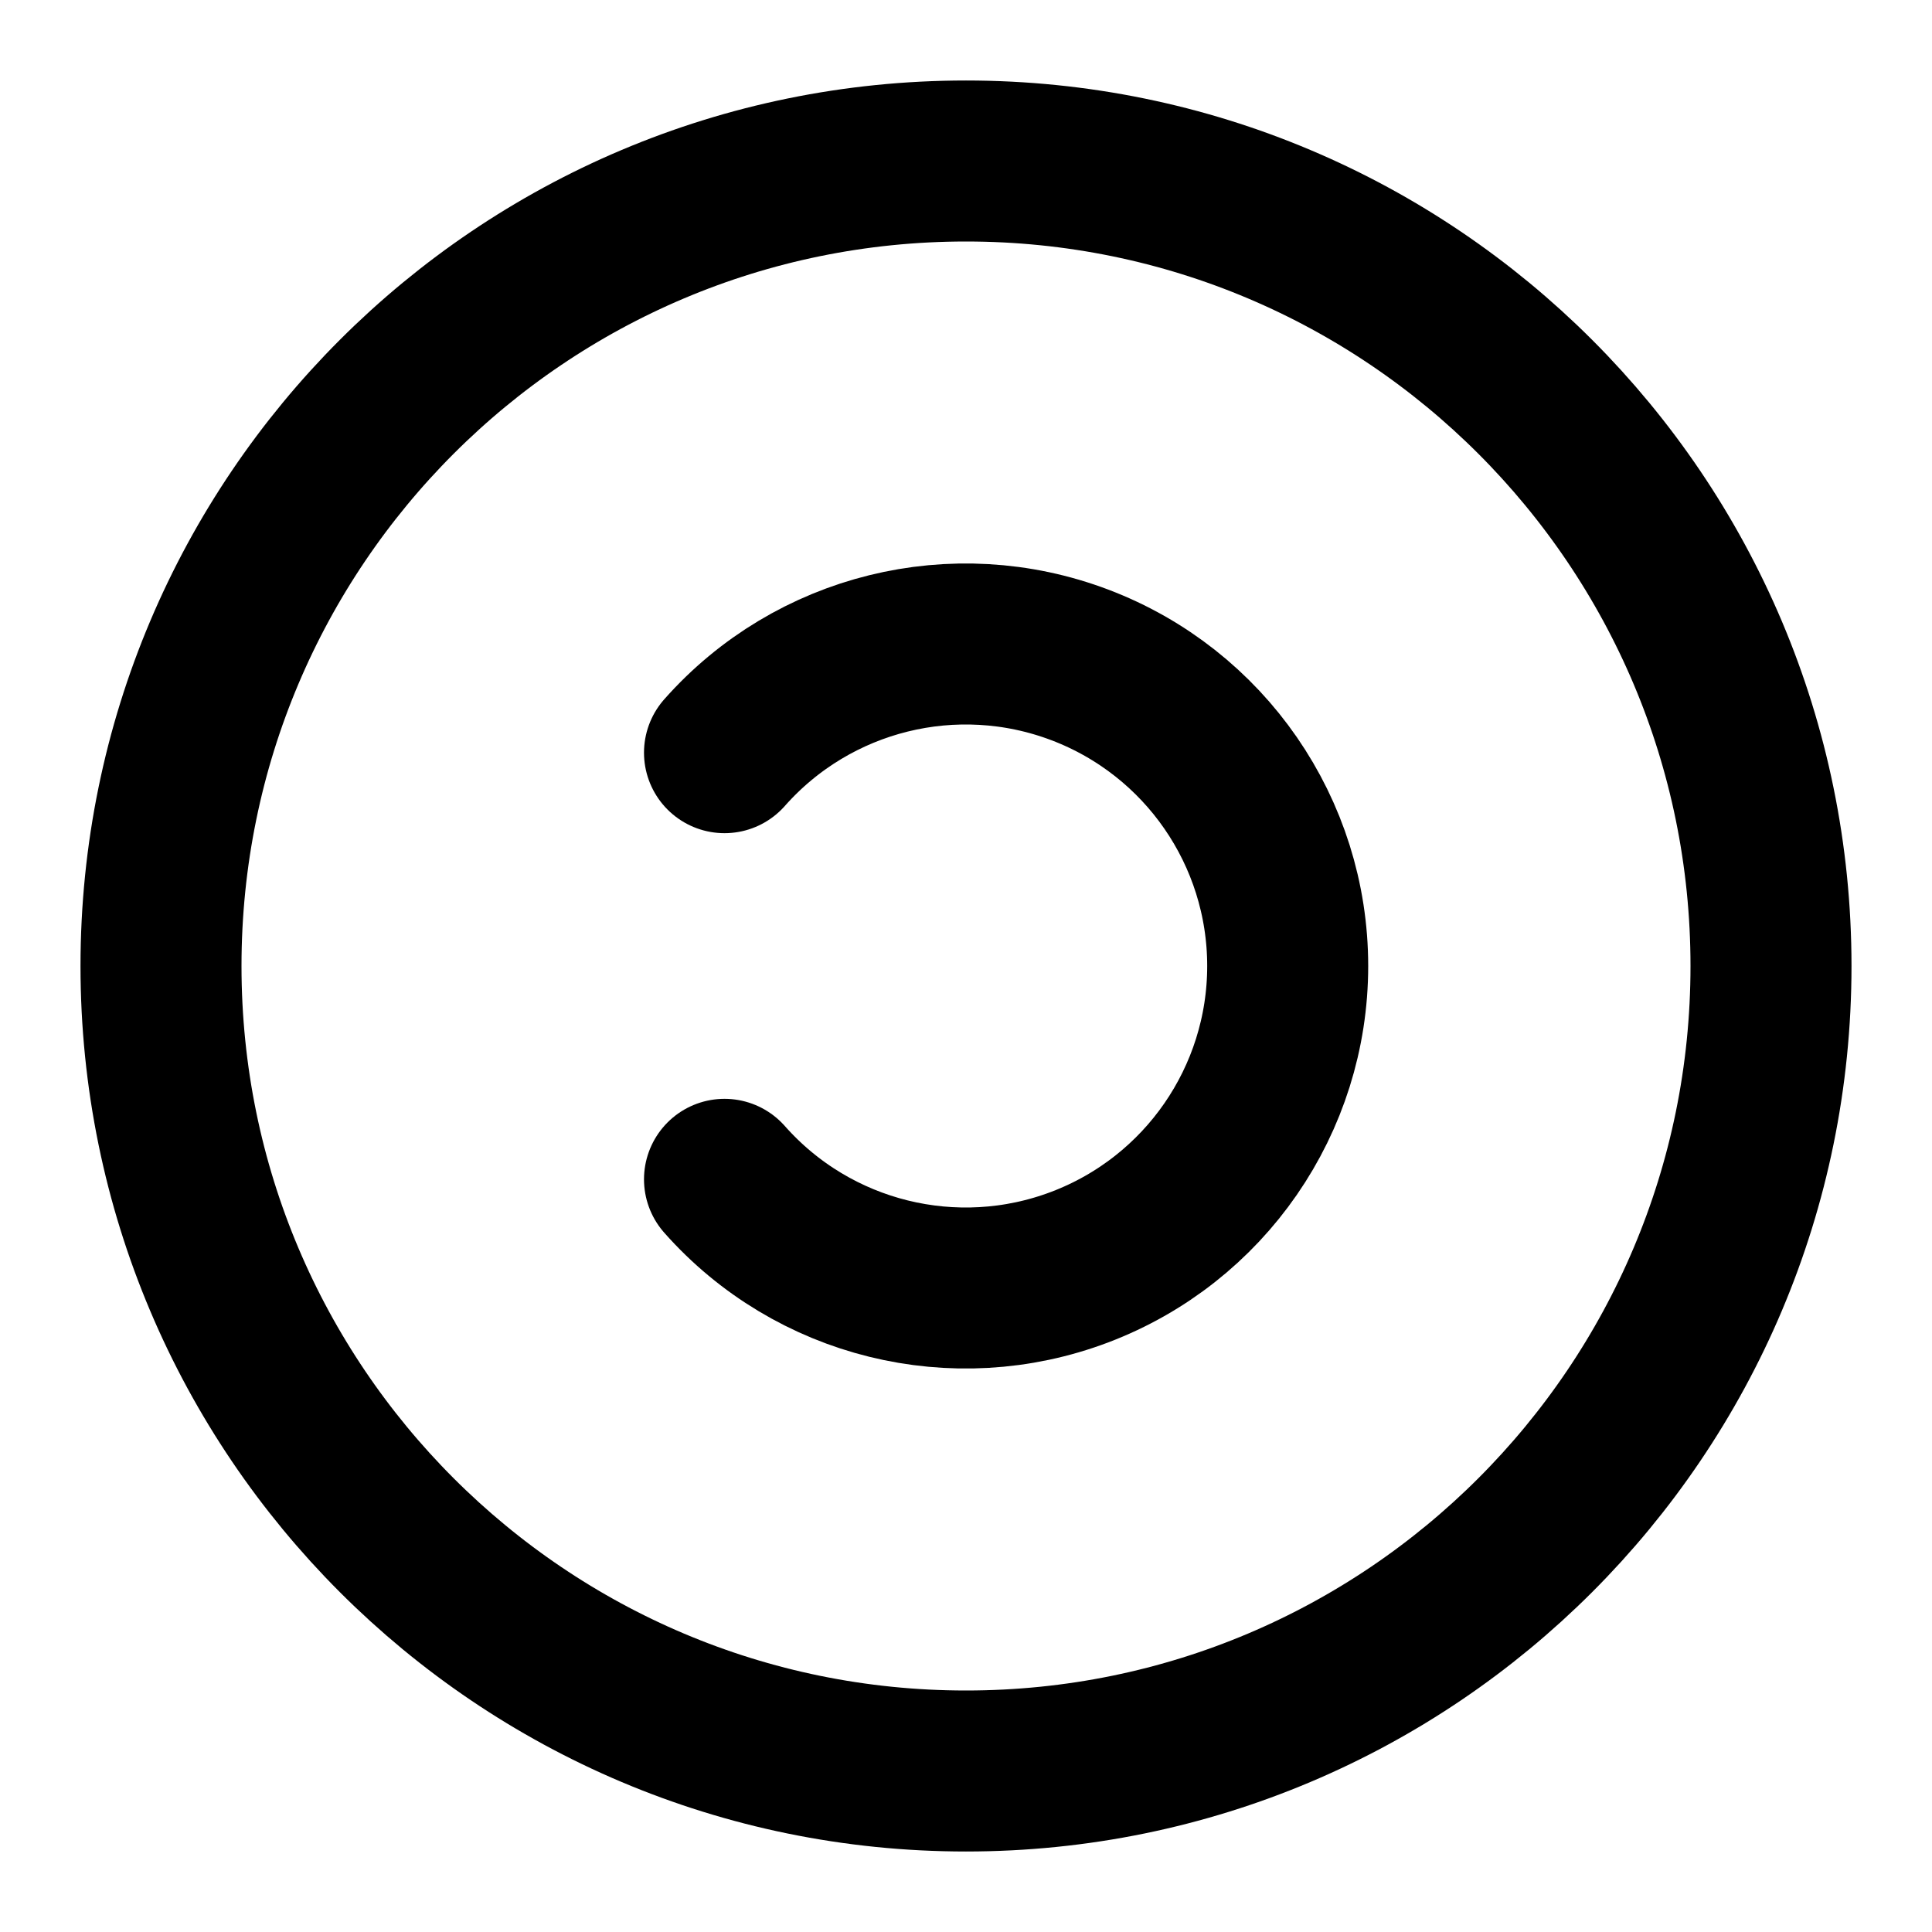
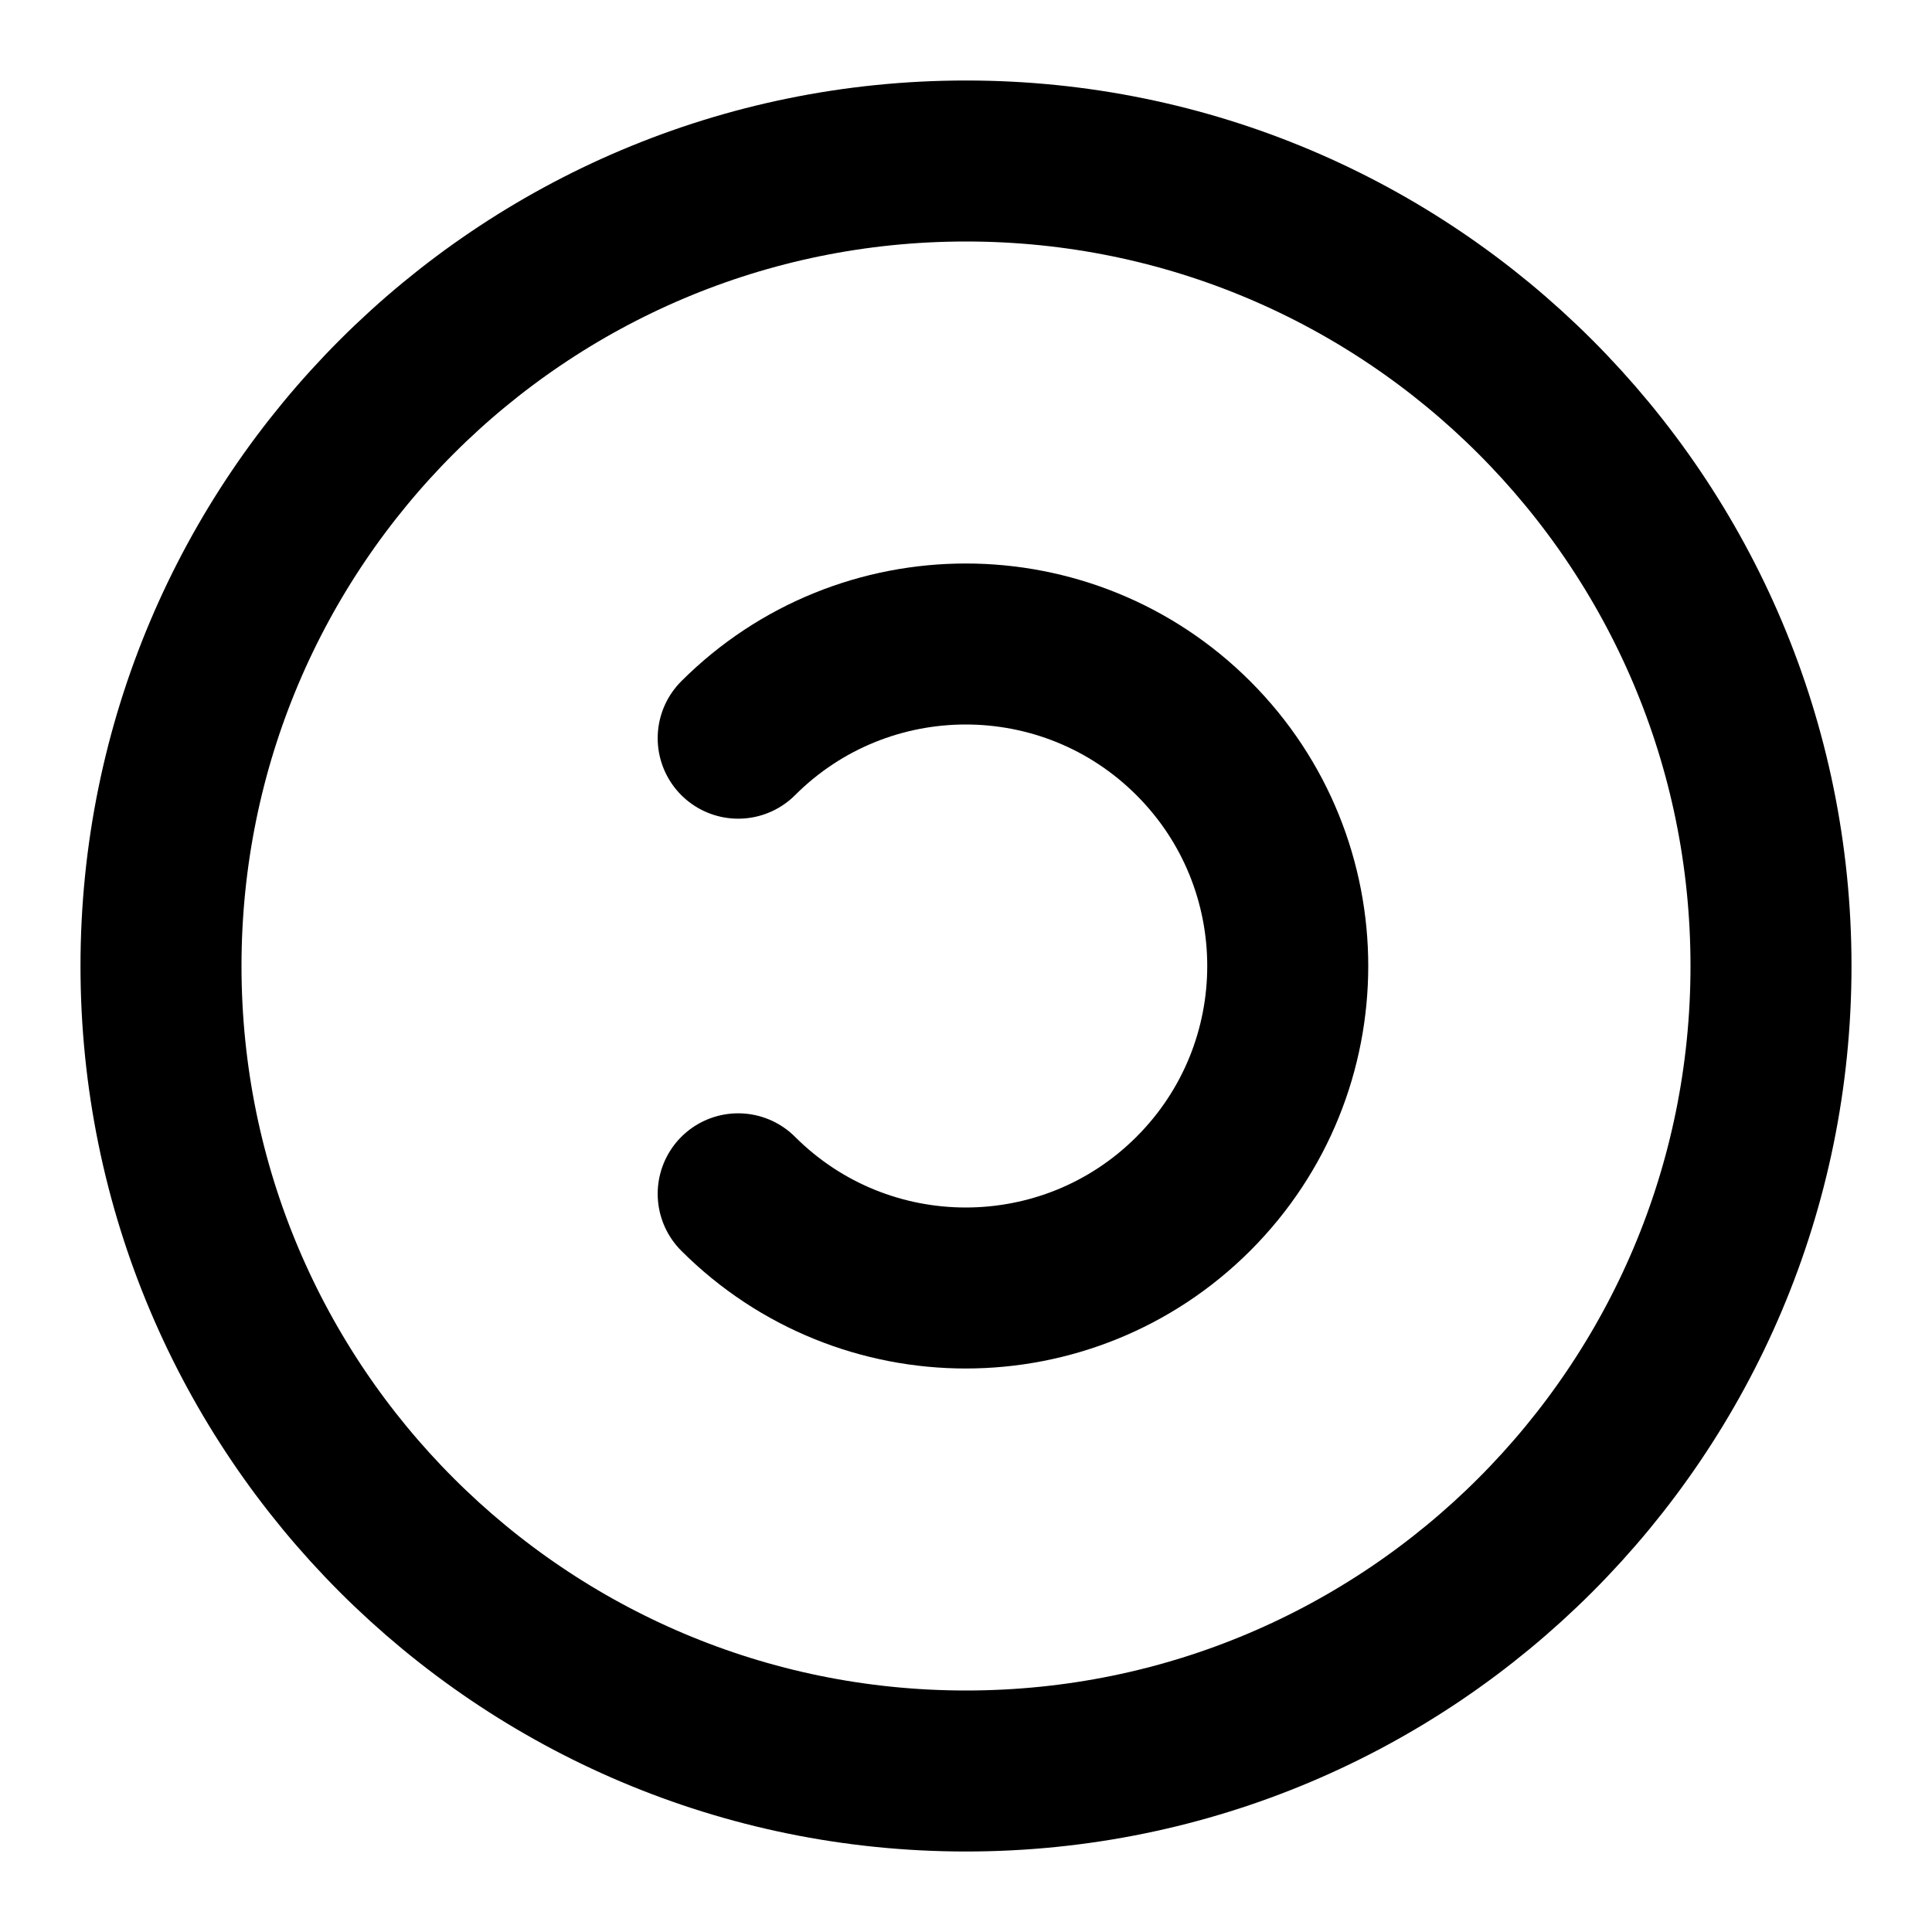
<svg xmlns="http://www.w3.org/2000/svg" viewBox="0 0 24 24" fill="none" stroke="currentColor" stroke-width="2" stroke-linecap="round" stroke-linejoin="round">
  <circle cx="12" cy="12" r="10" />
-   <path d="M9 9.35a4 4 0 1 1 0 5.3" />
+   <path d="M9.17 14.83a4 4 0 1 0 0-5.66" />
</svg>
